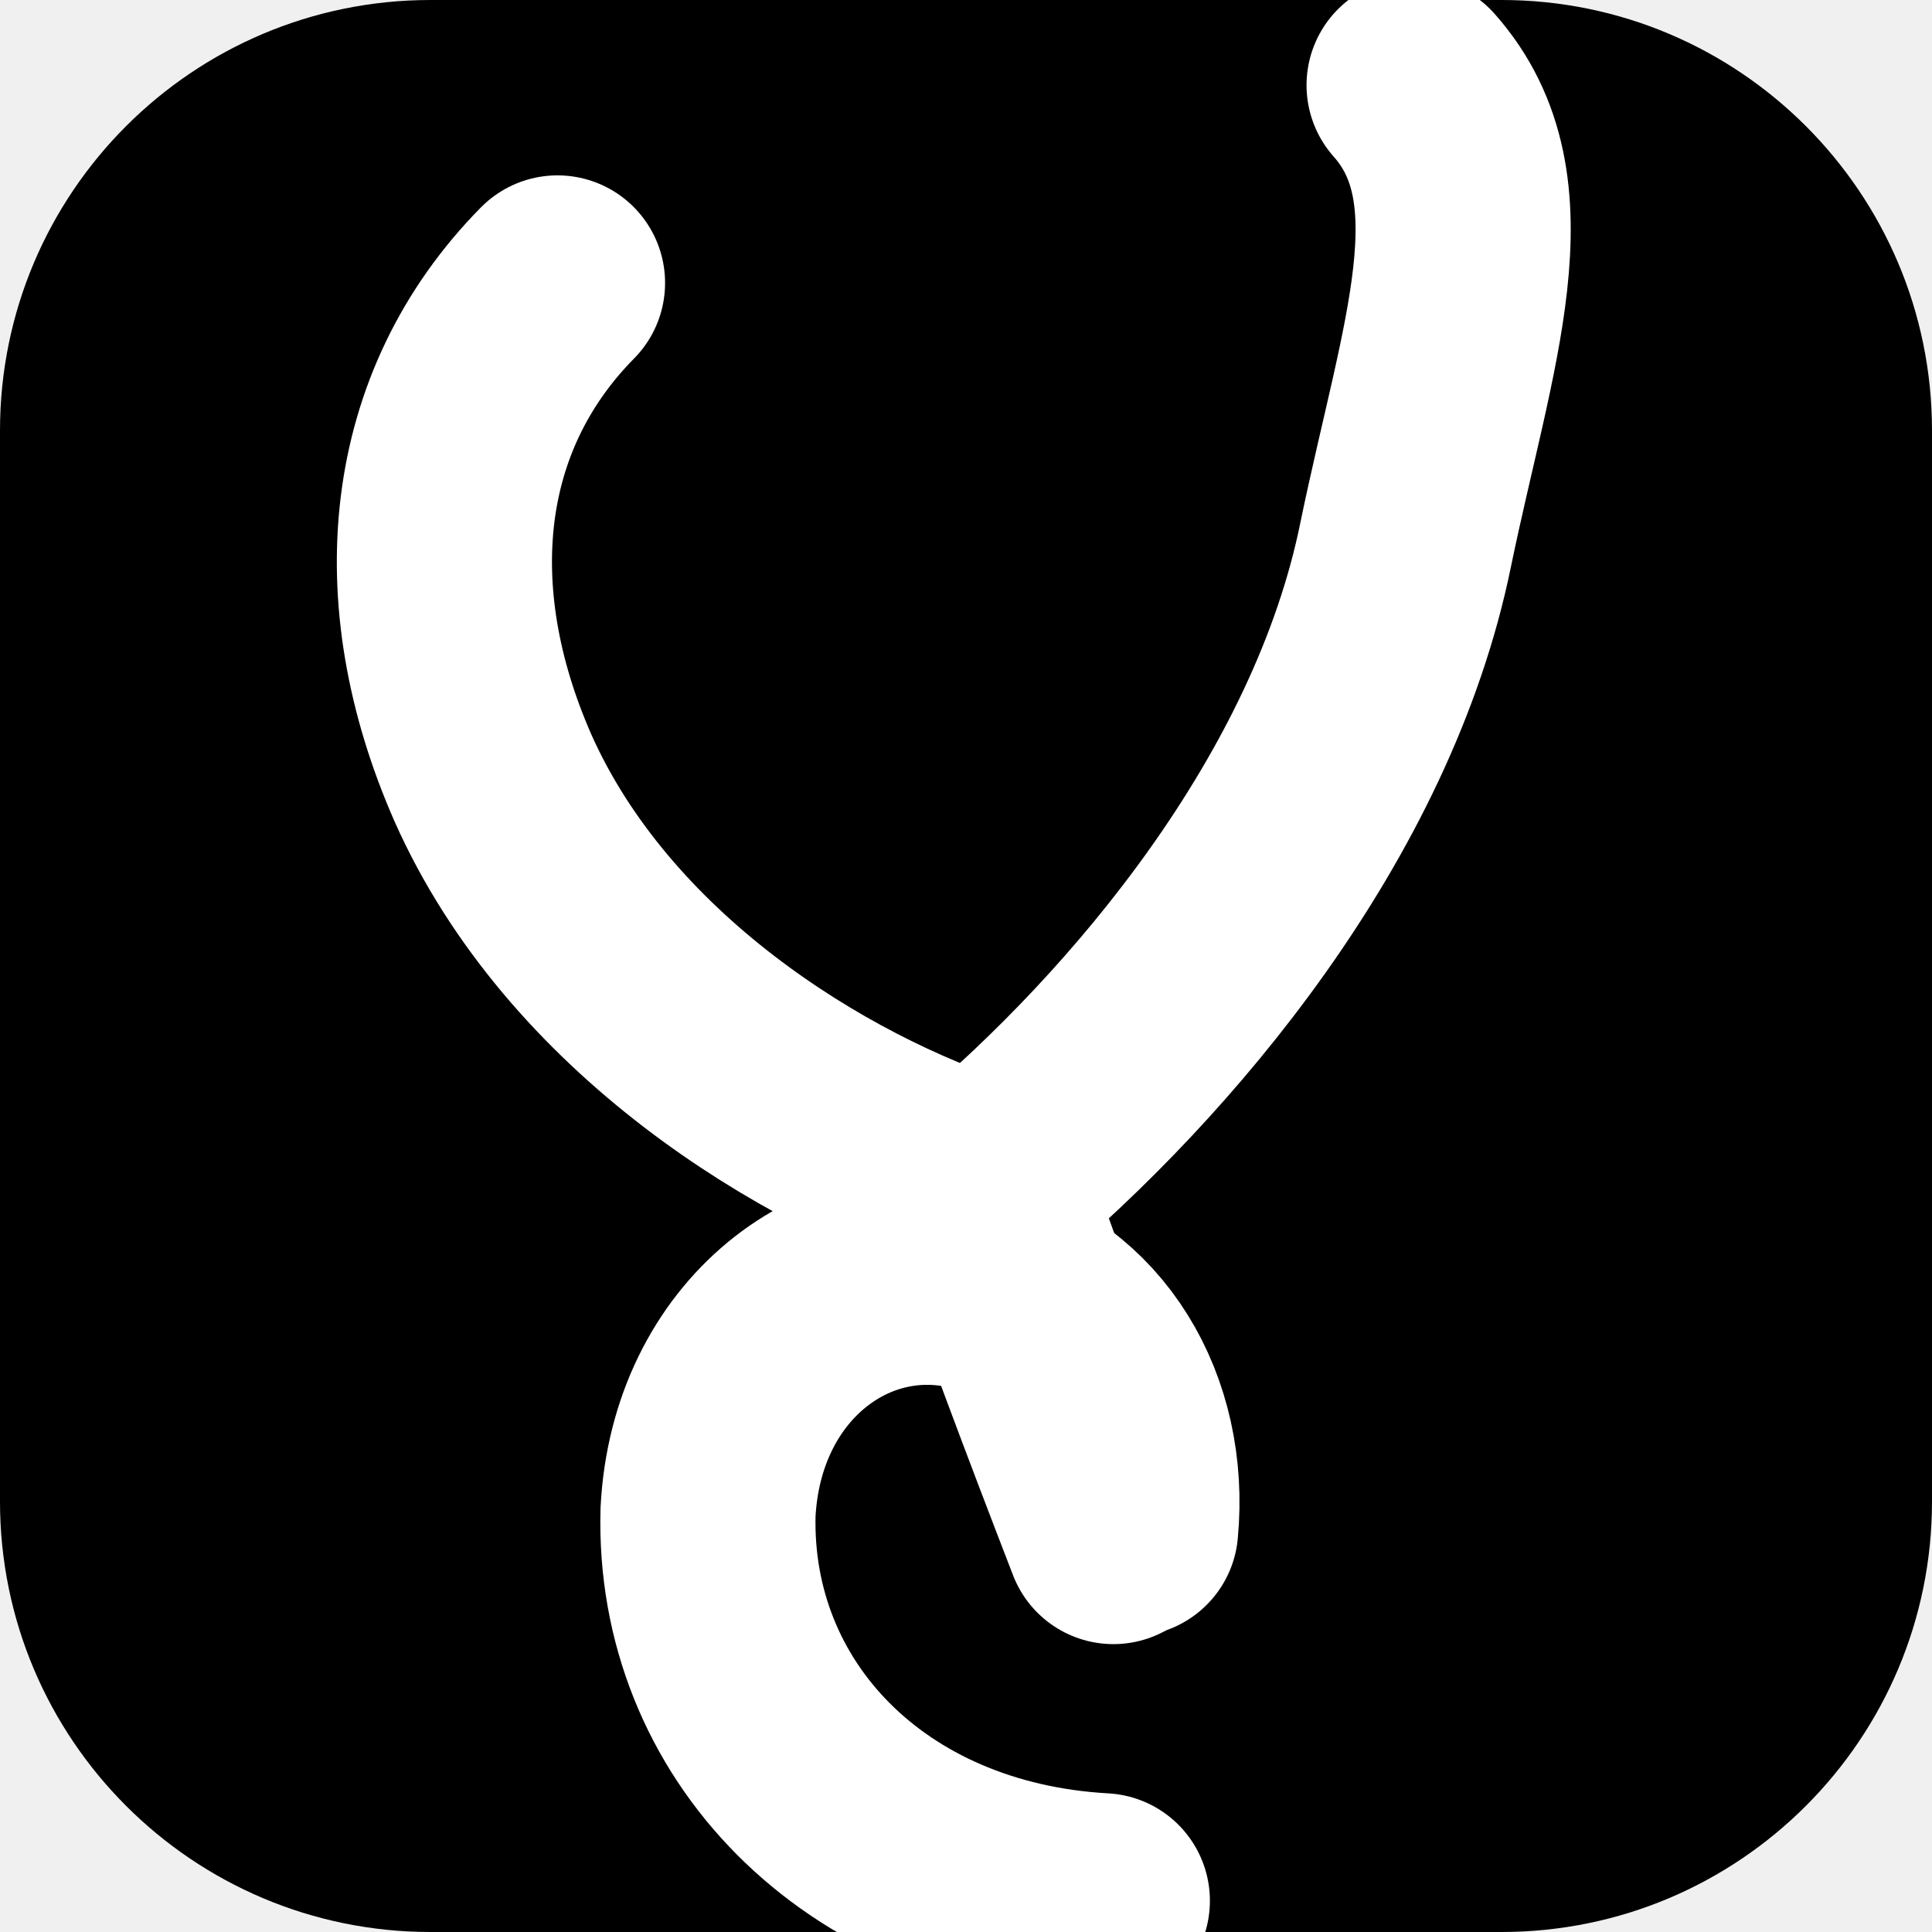
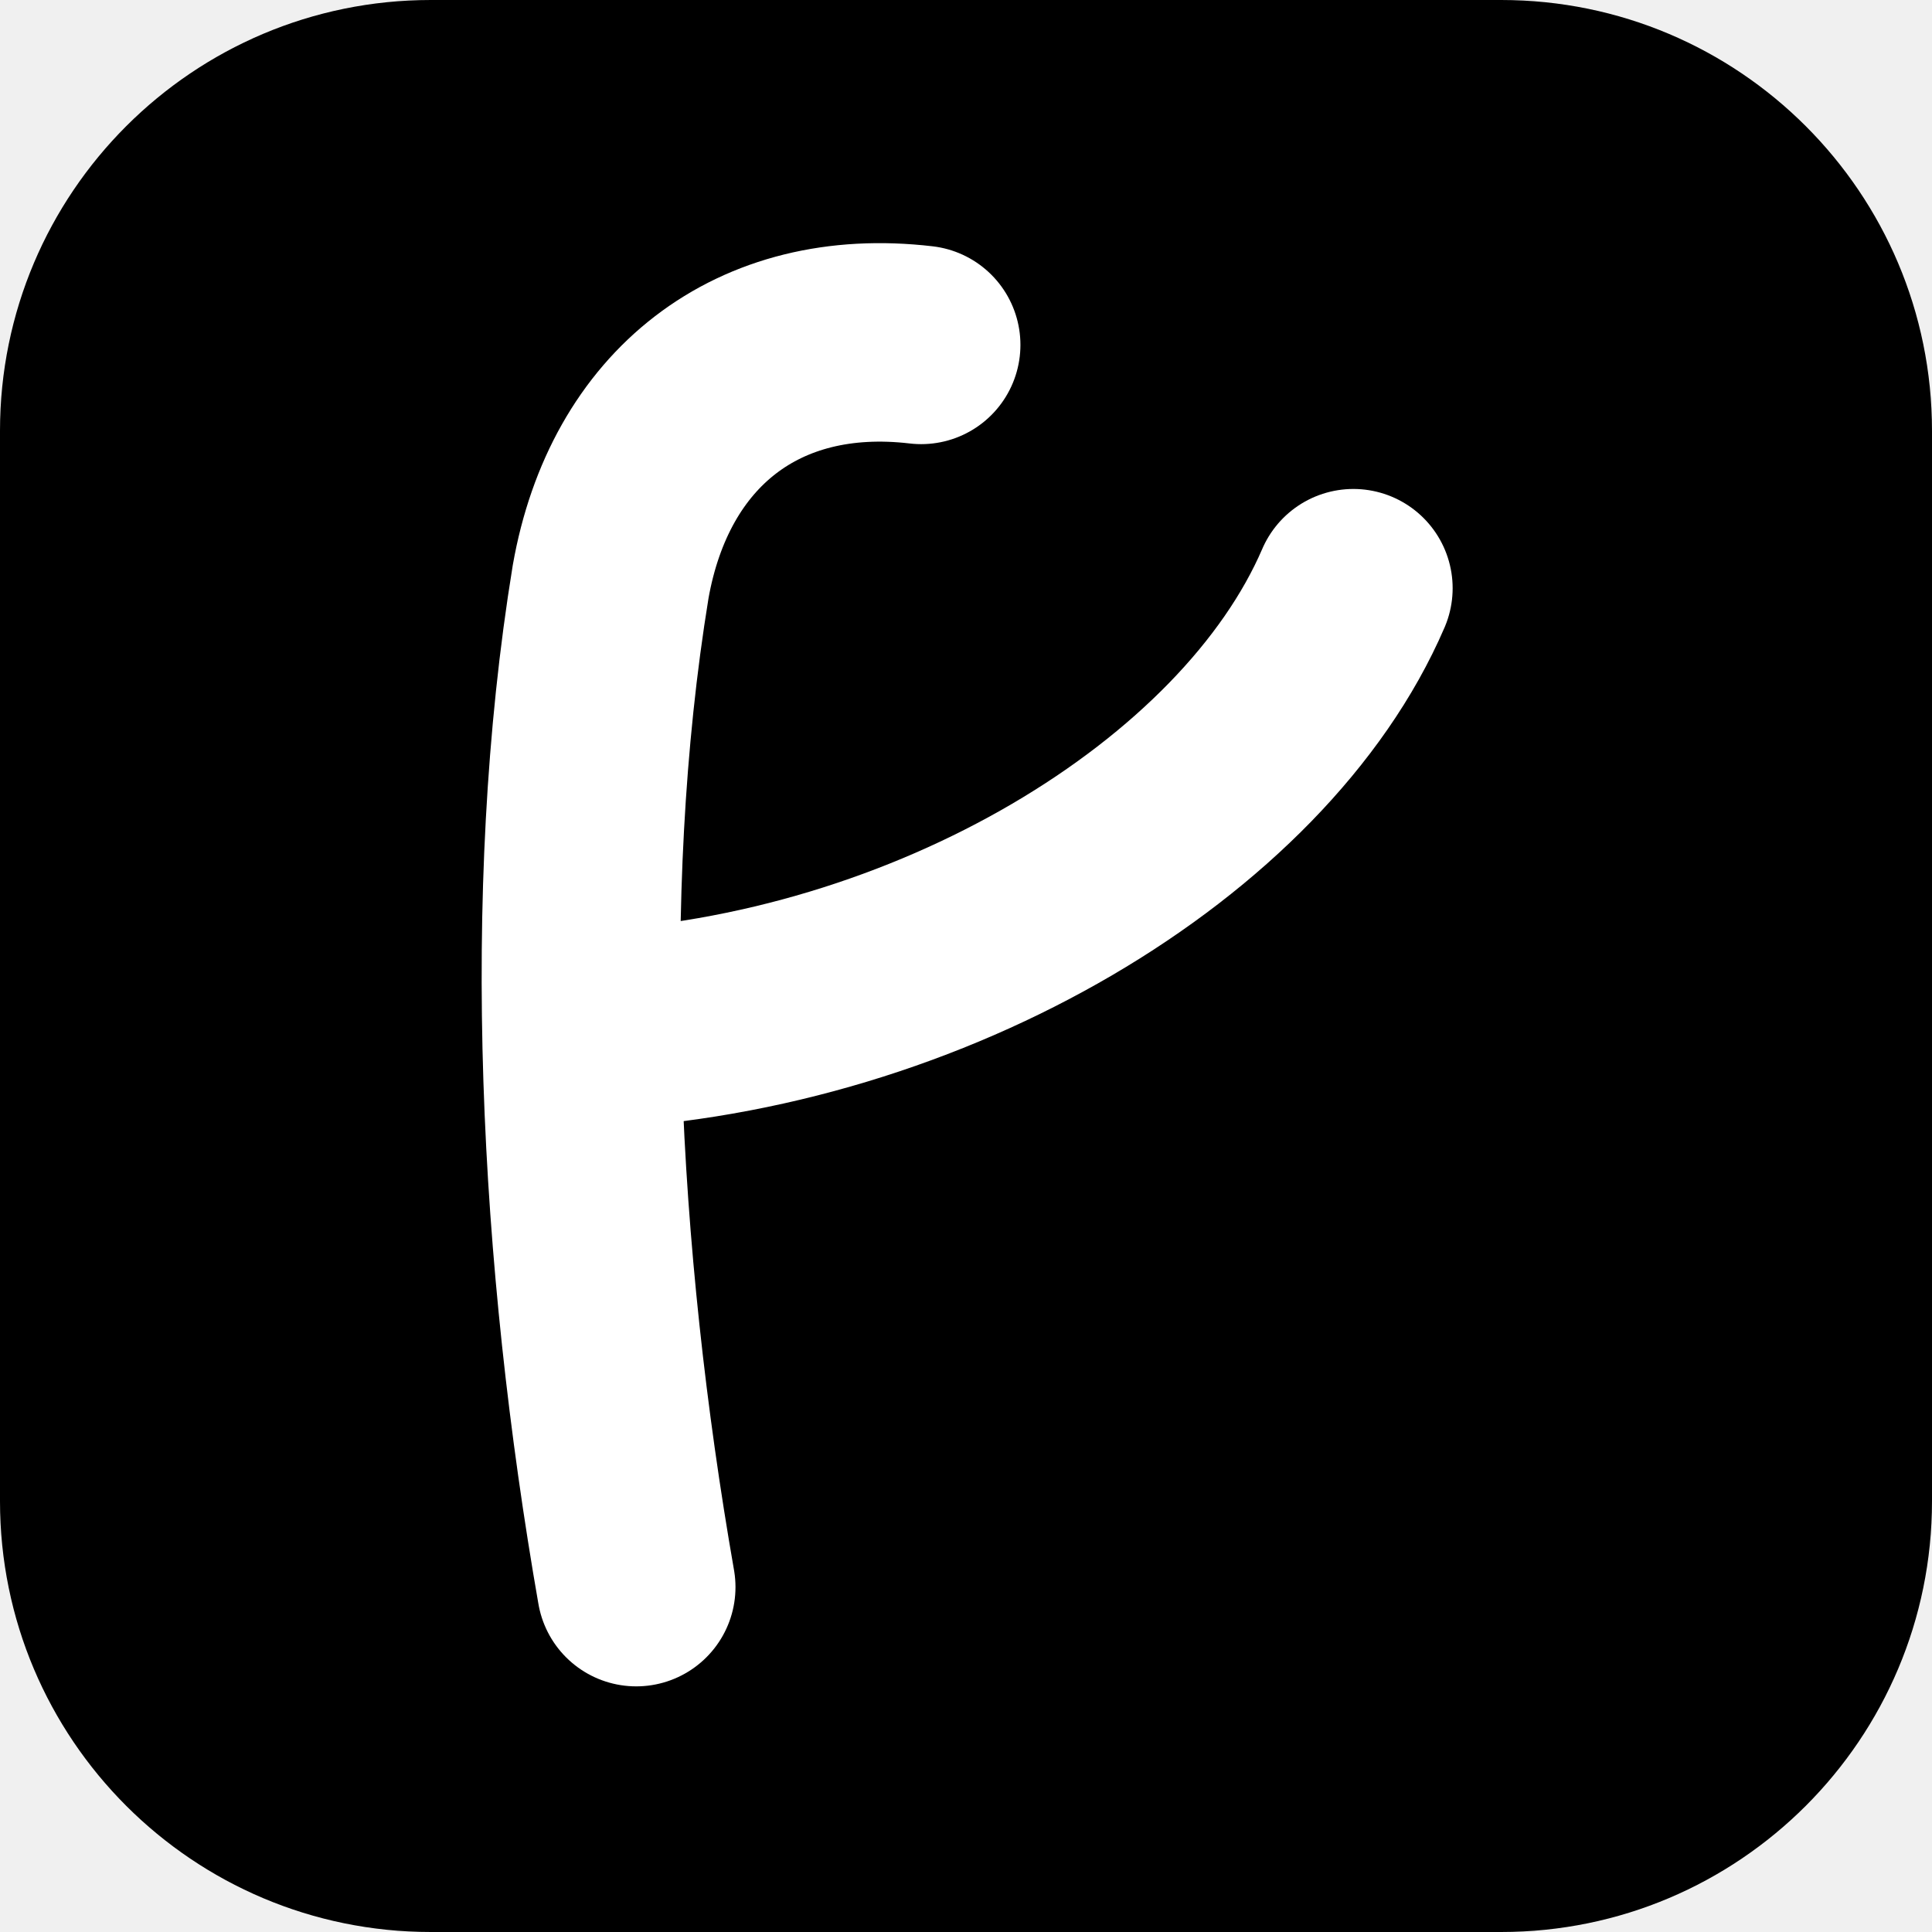
- <svg xmlns="http://www.w3.org/2000/svg" width="48" height="48" viewBox="0 0 700 700" fill="none">
-   <rect width="700" height="700" rx="156" fill="black" />
-   <g transform="translate(350,350) scale(1.05) translate(-350,-350)">
-     <g stroke="white" stroke-width="58" stroke-linecap="round" stroke-linejoin="round" fill="none" transform="translate(350 355) rotate(-13) scale(1.28) translate(-350 -350)">
-       <path d="M 330 600 C 268 582, 236 528, 250 474 C 262 432, 302 414, 334 430 C 360 443, 370 474, 360 504" />
-       <path d="M 355 505 C 350 470, 346 440, 342 405 C 300 380, 250 330, 238 268 C 228 215, 244 168, 285 142" />
-       <path d="M 342 405 C 395 378, 462 328, 492 262 C 515 212, 540 175, 522 142" />
+ <svg xmlns="http://www.w3.org/2000/svg" width="700" height="700" viewBox="0 0 700 700">
+   <rect x="0" y="0" width="700" height="700" rx="156.1" fill="black" />
+   <g transform="translate(-56 -56) scale(1.16)">
+     <g stroke="white" stroke-width="62" stroke-linecap="round" stroke-linejoin="round" fill="none">
+       <path d="M 247 544 C 229 441, 223 328, 239 230 C 248 179, 285 150, 336 156" />
+       <path d="M 232 370 C 339 365, 440 304, 471 232" />
    </g>
  </g>
</svg>
